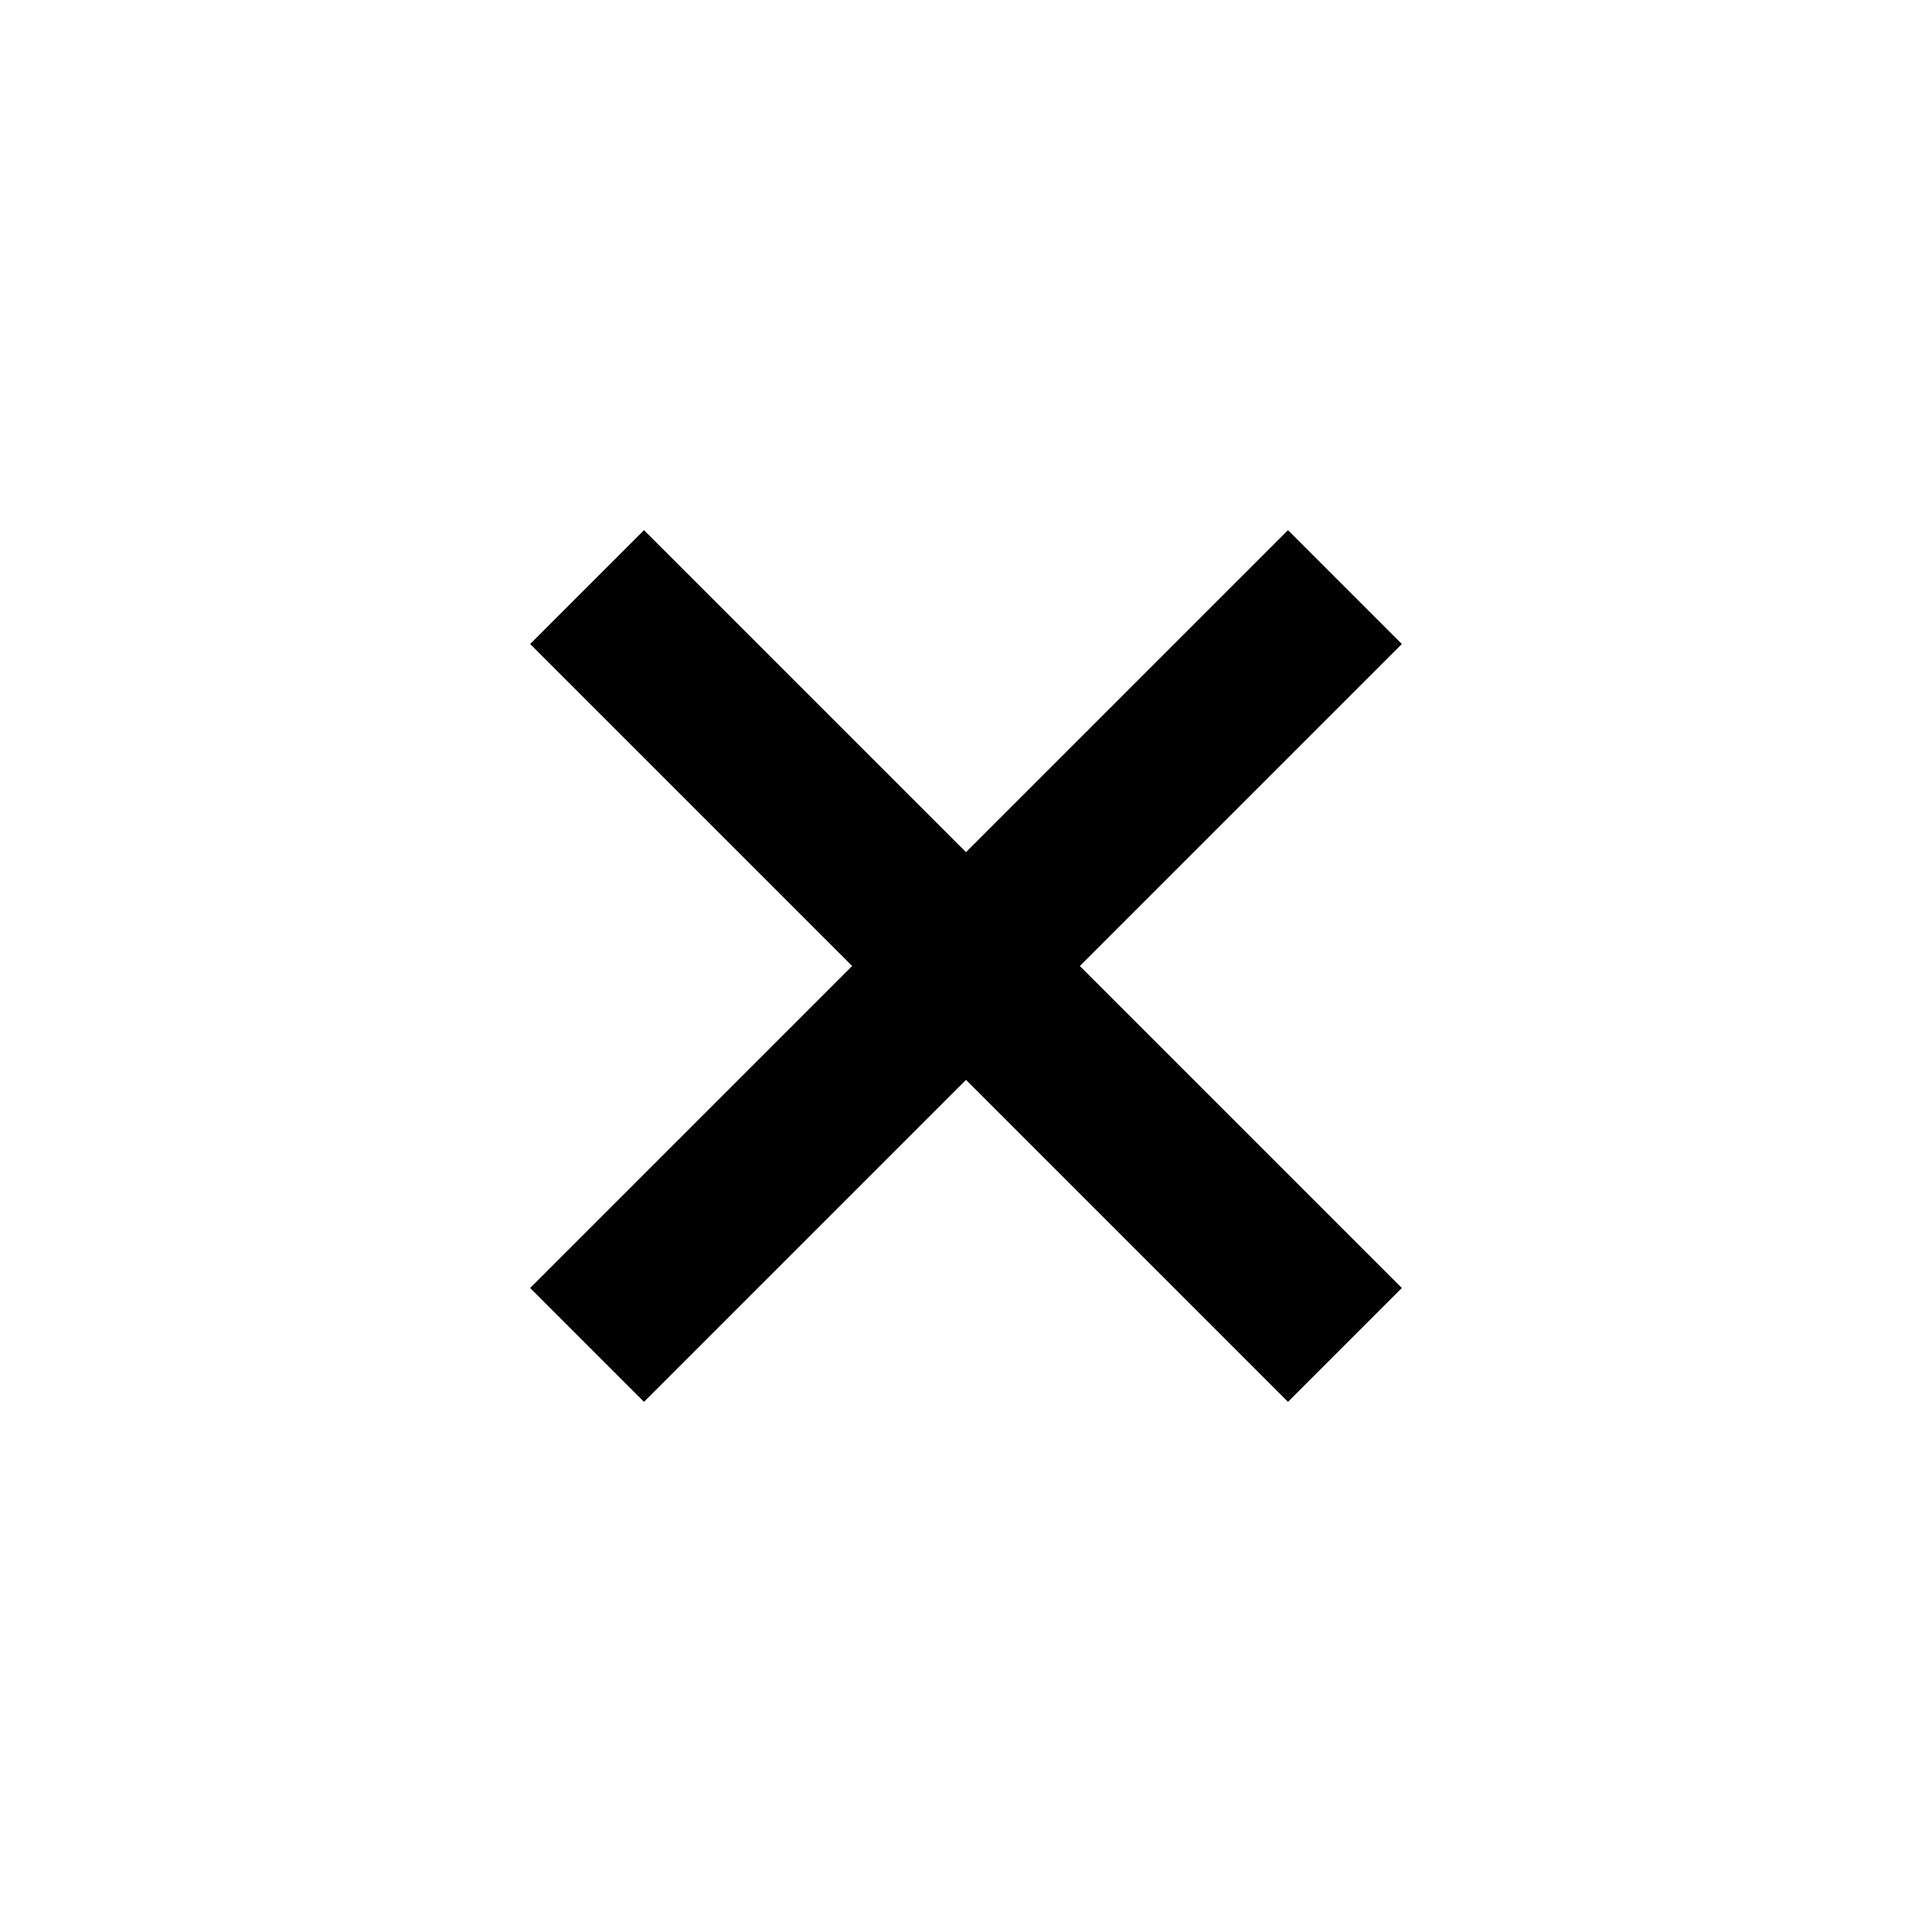
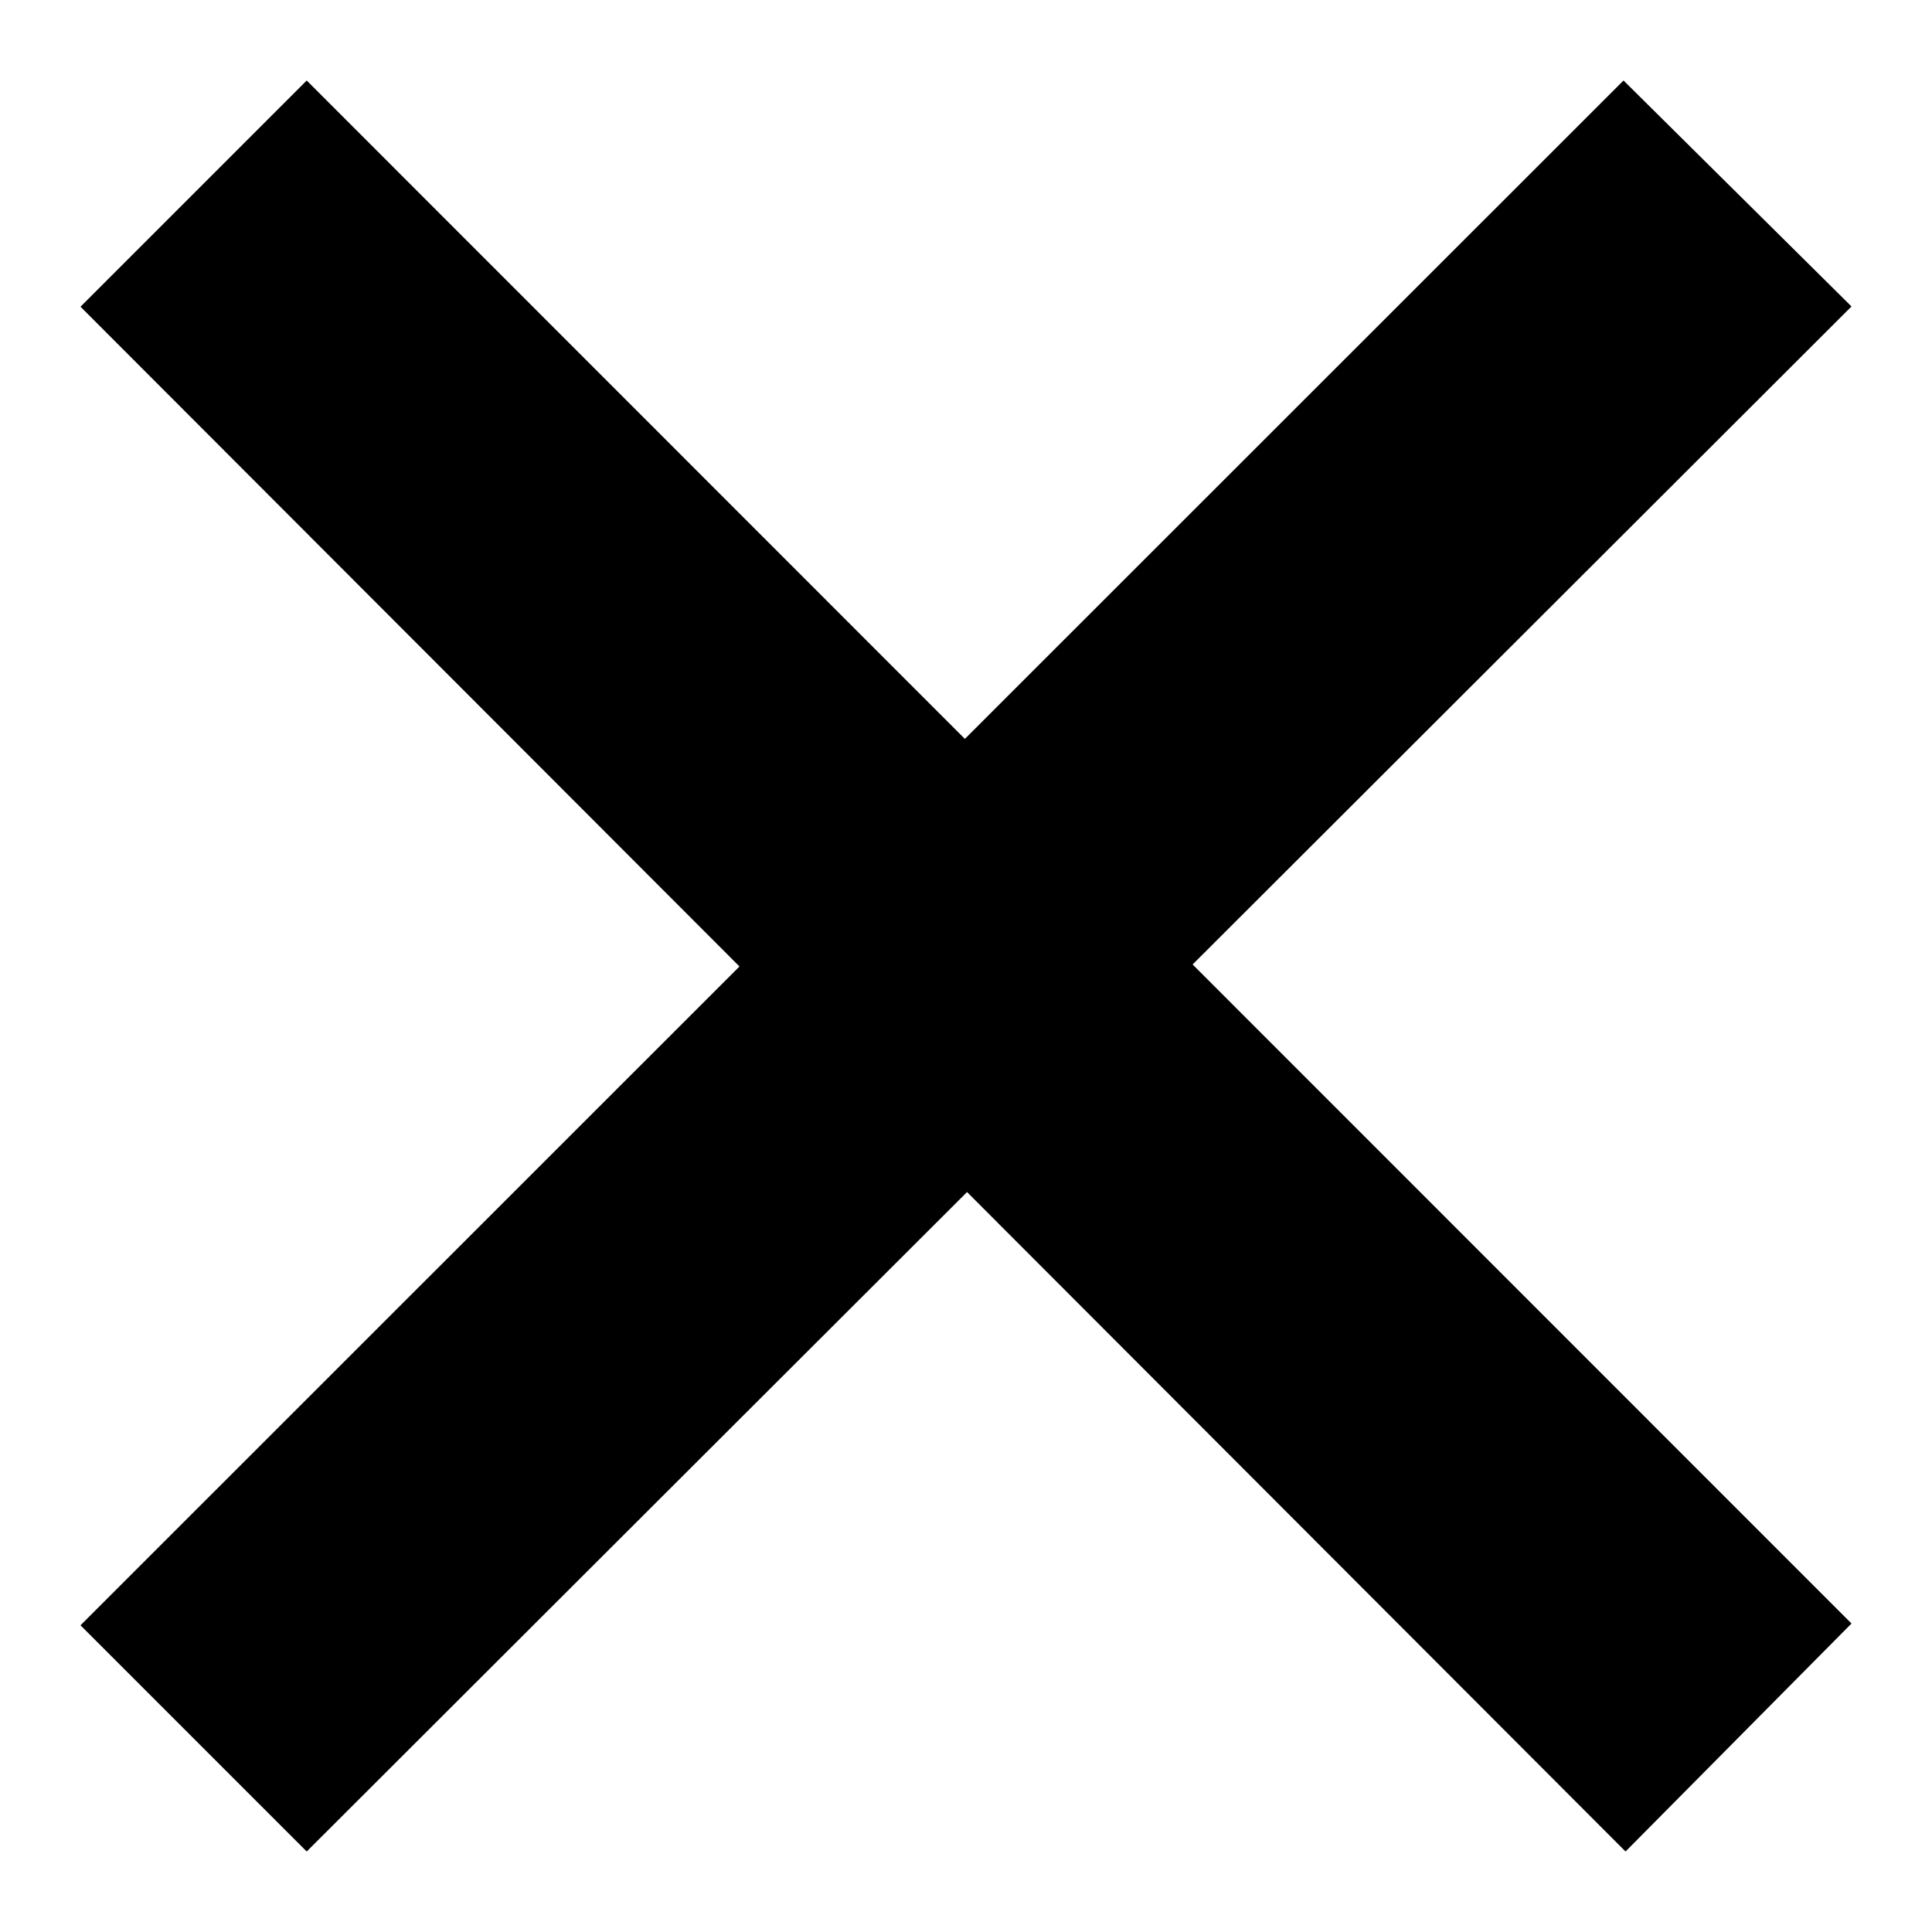
- <svg xmlns="http://www.w3.org/2000/svg" width="24" height="24" fill="currentColor">
-   <path d="M16 6.586L17.414 8 8 17.414 6.586 16 16 6.586z" />
-   <path d="M17.414 16L16 17.414 6.586 8 8 6.586 17.414 16z" />
+ <svg xmlns="http://www.w3.org/2000/svg" width="24" height="24" viewBox="0 0 24 24">
+   <path d="M23 20.168l-8.185-8.187 8.185-8.174-2.832-2.807-8.182 8.179-8.176-8.179-2.81 2.81 8.186 8.196-8.186 8.184 2.81 2.81 8.203-8.192 8.18 8.192z" />
</svg>
